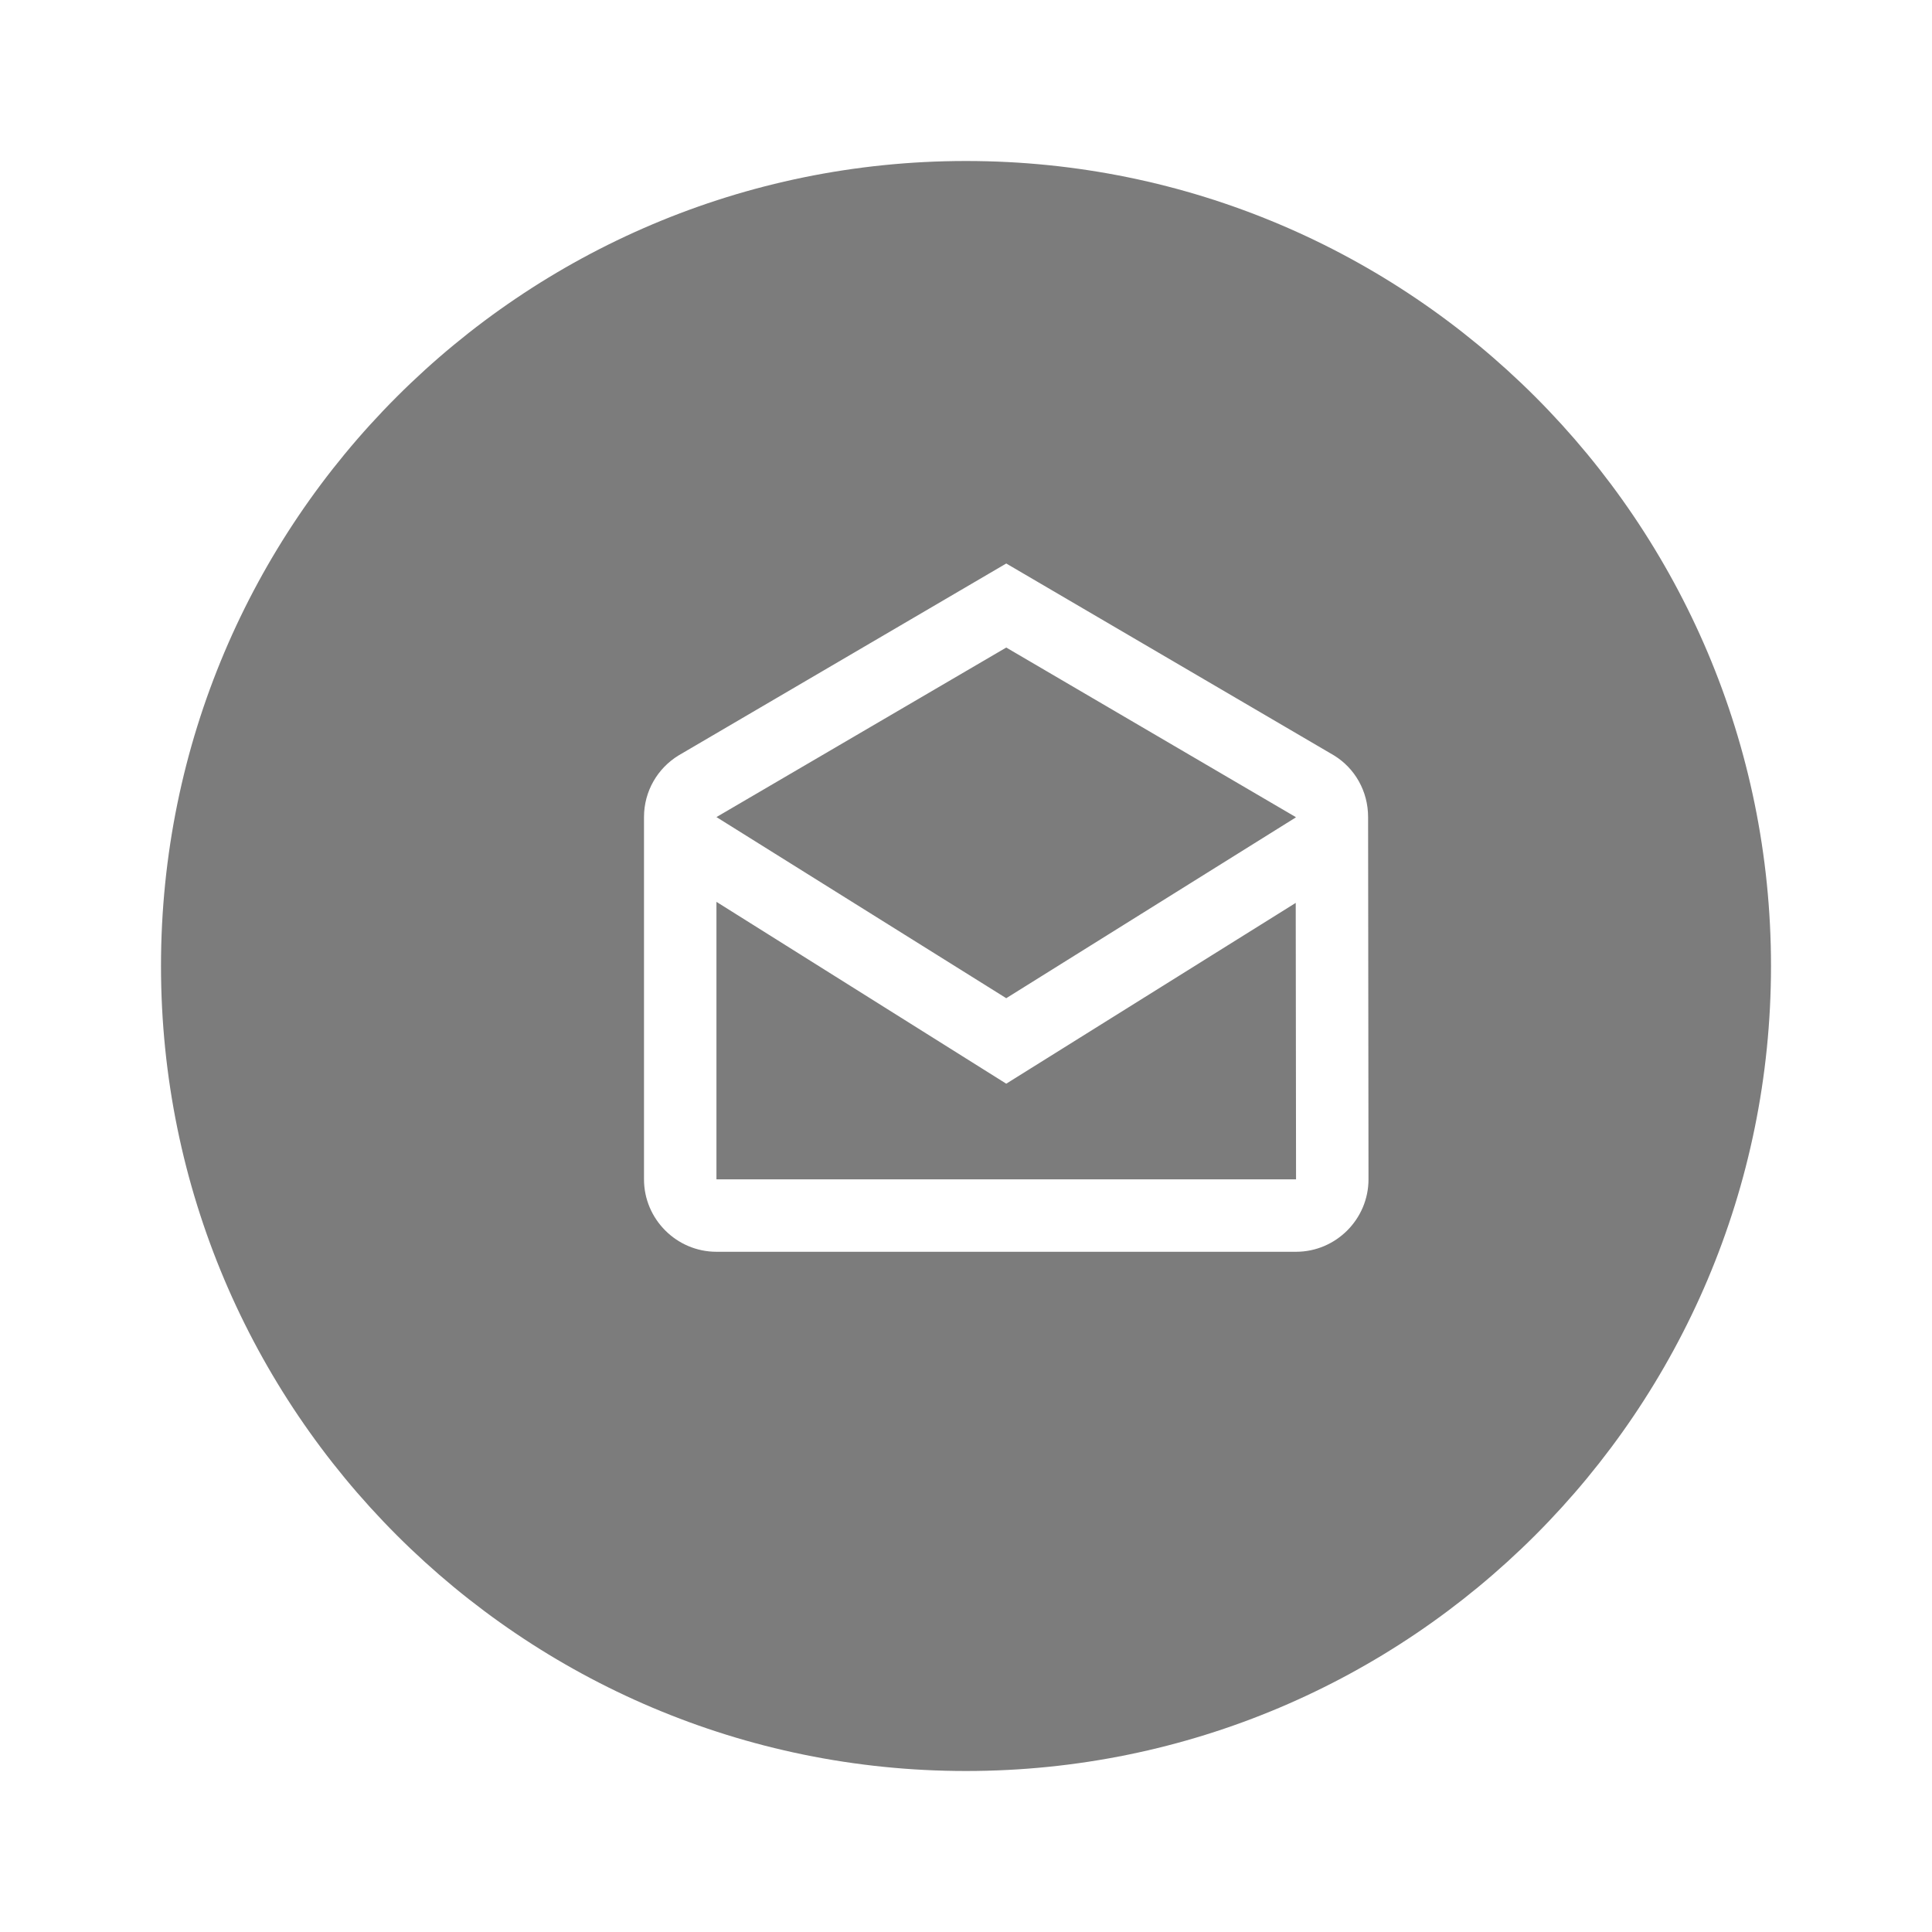
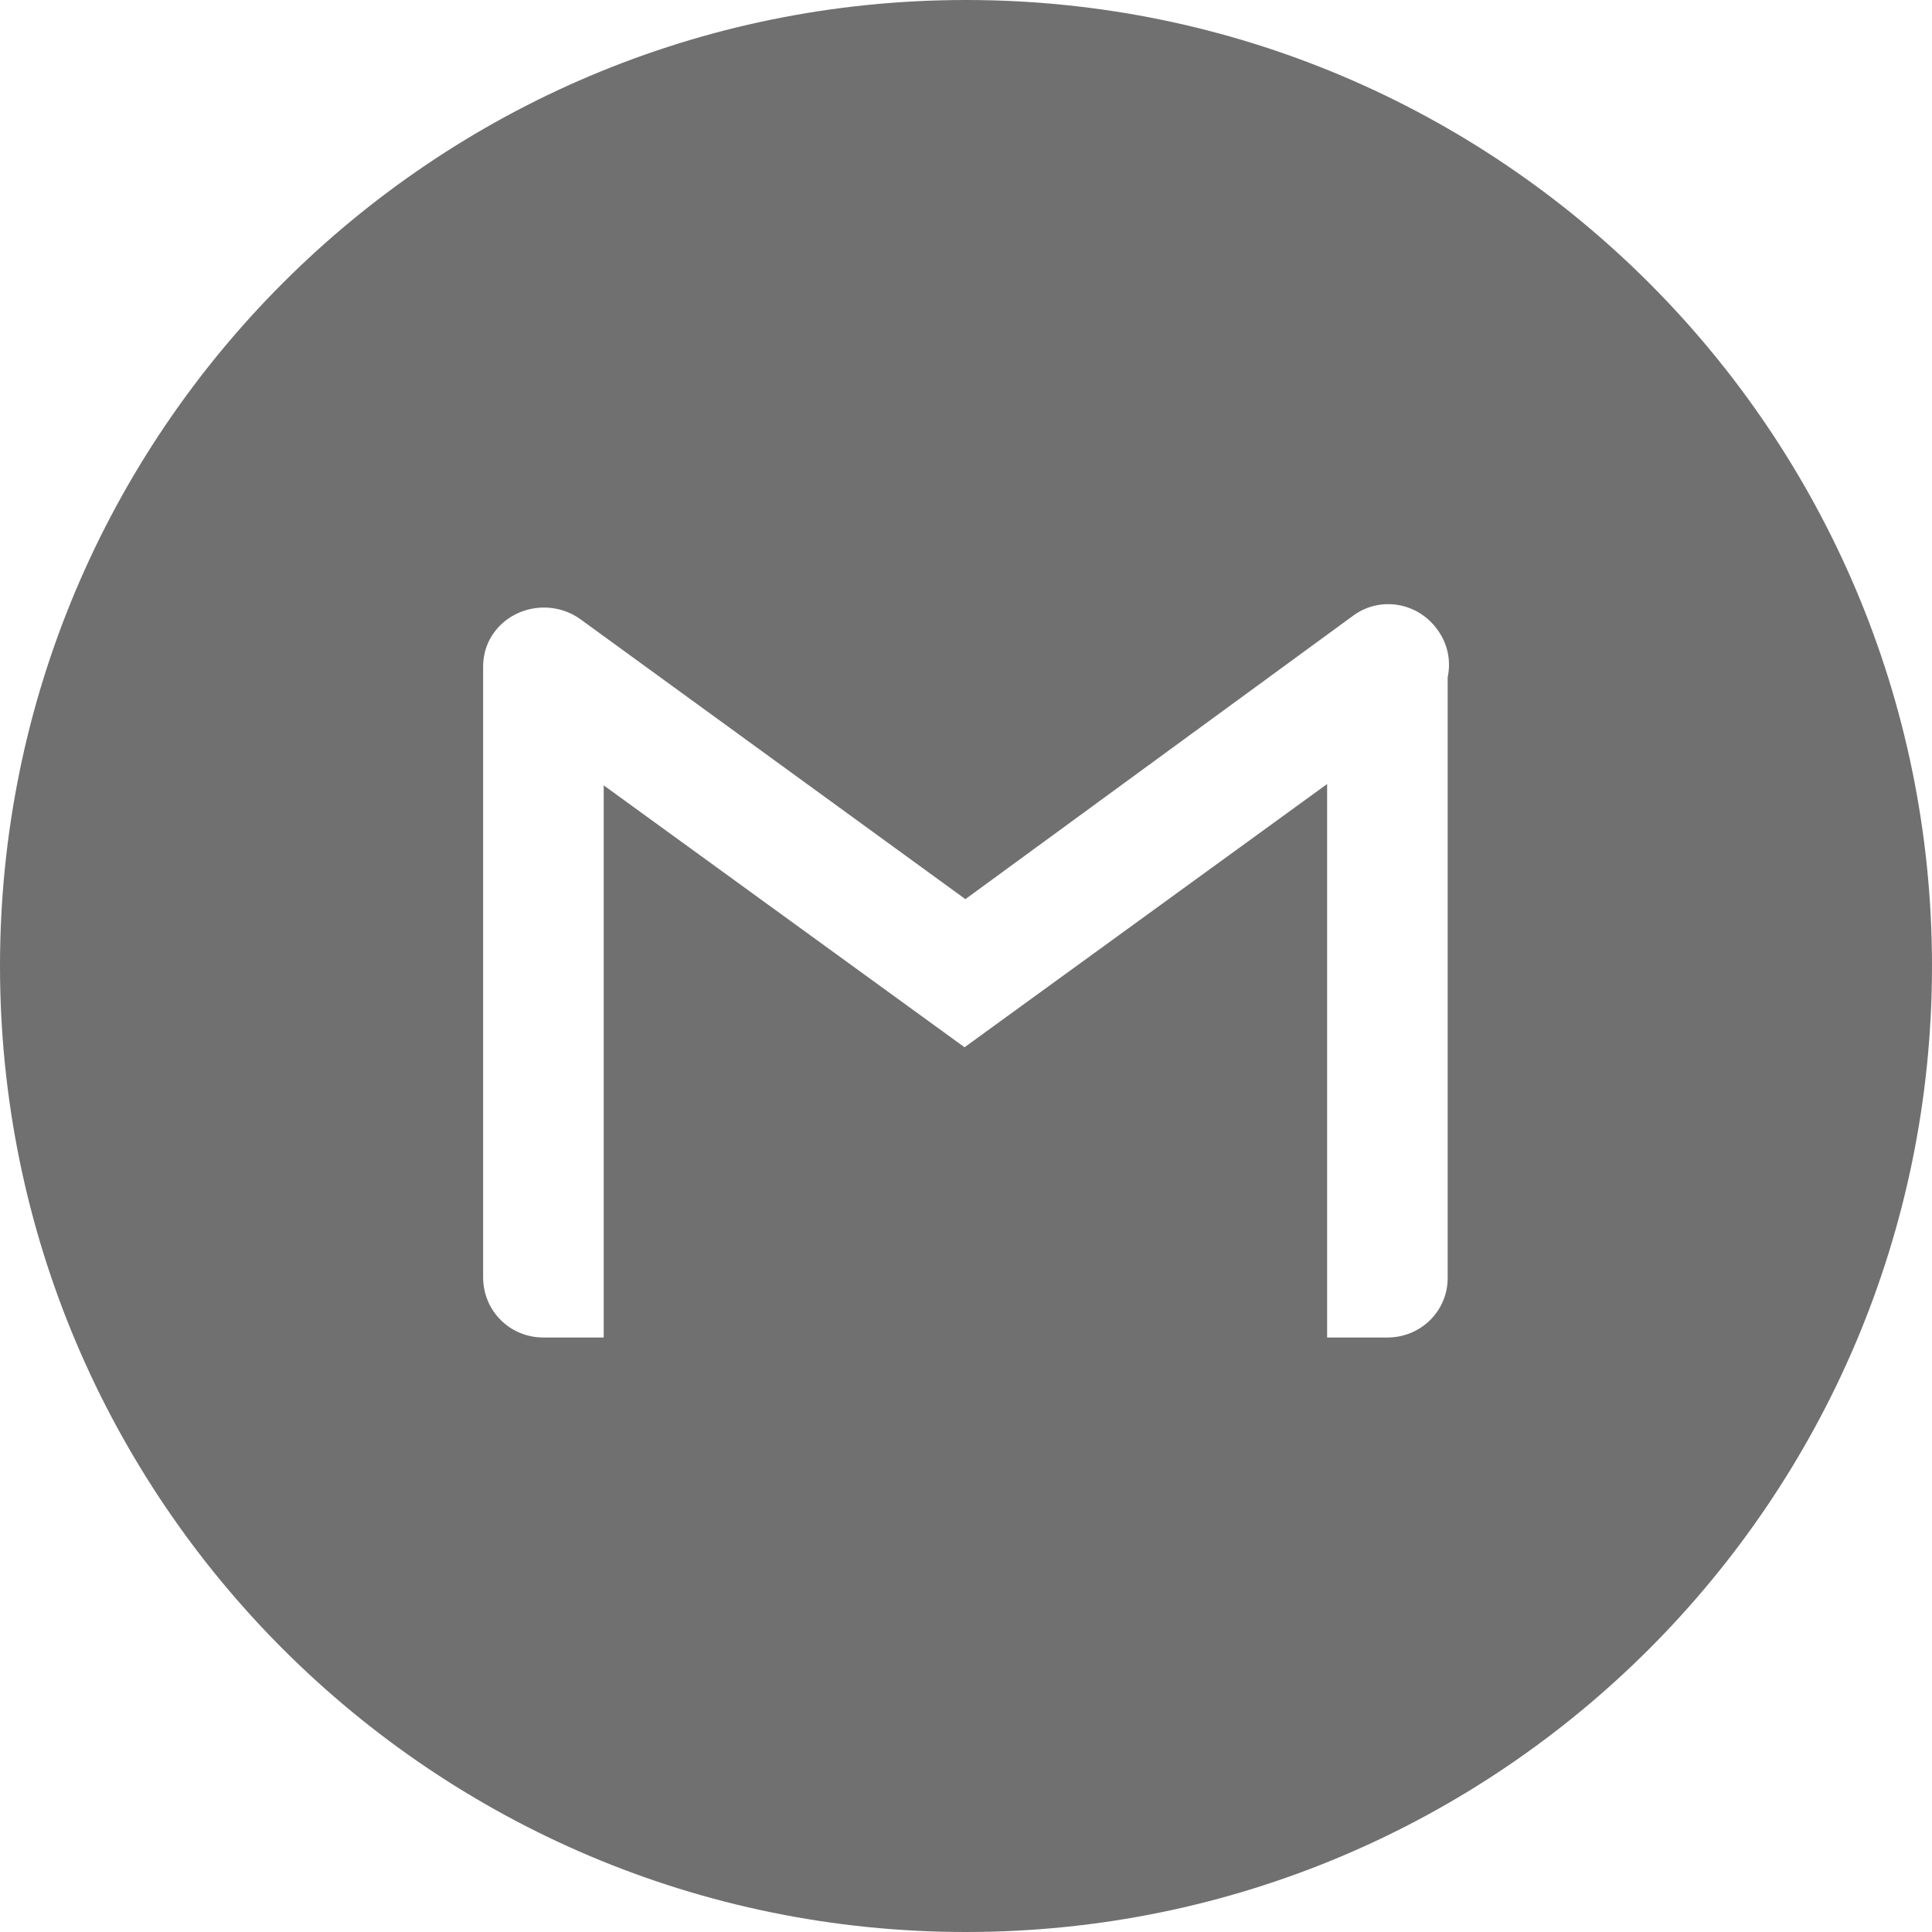
- <svg xmlns="http://www.w3.org/2000/svg" width="800px" height="800px" viewBox="0 0 24 24" fill="none">
-   <g id="SVGRepo_bgCarrier" stroke-width="0" />
-   <g id="SVGRepo_tracerCarrier" stroke-linecap="round" stroke-linejoin="round" />
-   <g id="SVGRepo_iconCarrier">
-     <path fill-rule="evenodd" clip-rule="evenodd" d="M22 12C22 17.523 17.523 22 12 22C6.477 22 2 17.523 2 12C2 6.477 6.477 2 12 2C17.523 2 22 6.477 22 12ZM16.573 9.385C16.829 9.543 16.995 9.826 16.995 10.15L17 14.65C17 15.145 16.595 15.55 16.1 15.55H8.9C8.405 15.55 8 15.145 8 14.65V10.15C8 9.826 8.171 9.543 8.428 9.385L12.5 7L16.573 9.385ZM16.096 10.155V10.15L12.5 8.044L8.9 10.15L12.5 12.4L16.096 10.155ZM8.9 14.65V11.203L12.5 13.462L16.096 11.216L16.1 14.65H8.9Z" fill="#7c7c7c" />
-   </g>
+ <svg xmlns="http://www.w3.org/2000/svg" width="48" height="48" viewBox="0 0 48 48" fill="none">
+   <path fill-rule="evenodd" clip-rule="evenodd" d="M24 0C10.745 0 0 10.745 0 24C0 37.255 10.745 48 24 48C37.255 48 48 37.255 48 24C48 10.745 37.255 0 24 0ZM23.964 26.019L14.999 19.512V33.23H13.501C12.666 33.23 12.003 32.567 12.003 31.732V16.562C12.003 16.498 12.007 16.439 12.014 16.383C12.042 16.145 12.128 15.912 12.281 15.706C12.773 15.043 13.736 14.893 14.421 15.385L23.985 22.339L33.614 15.3C34.277 14.807 35.219 14.957 35.711 15.642C35.972 15.995 36.053 16.426 35.967 16.826V31.754C35.967 32.567 35.304 33.23 34.47 33.23H32.972V19.479L23.964 26.019Z" fill="#707070" id="id_101" />
</svg>
